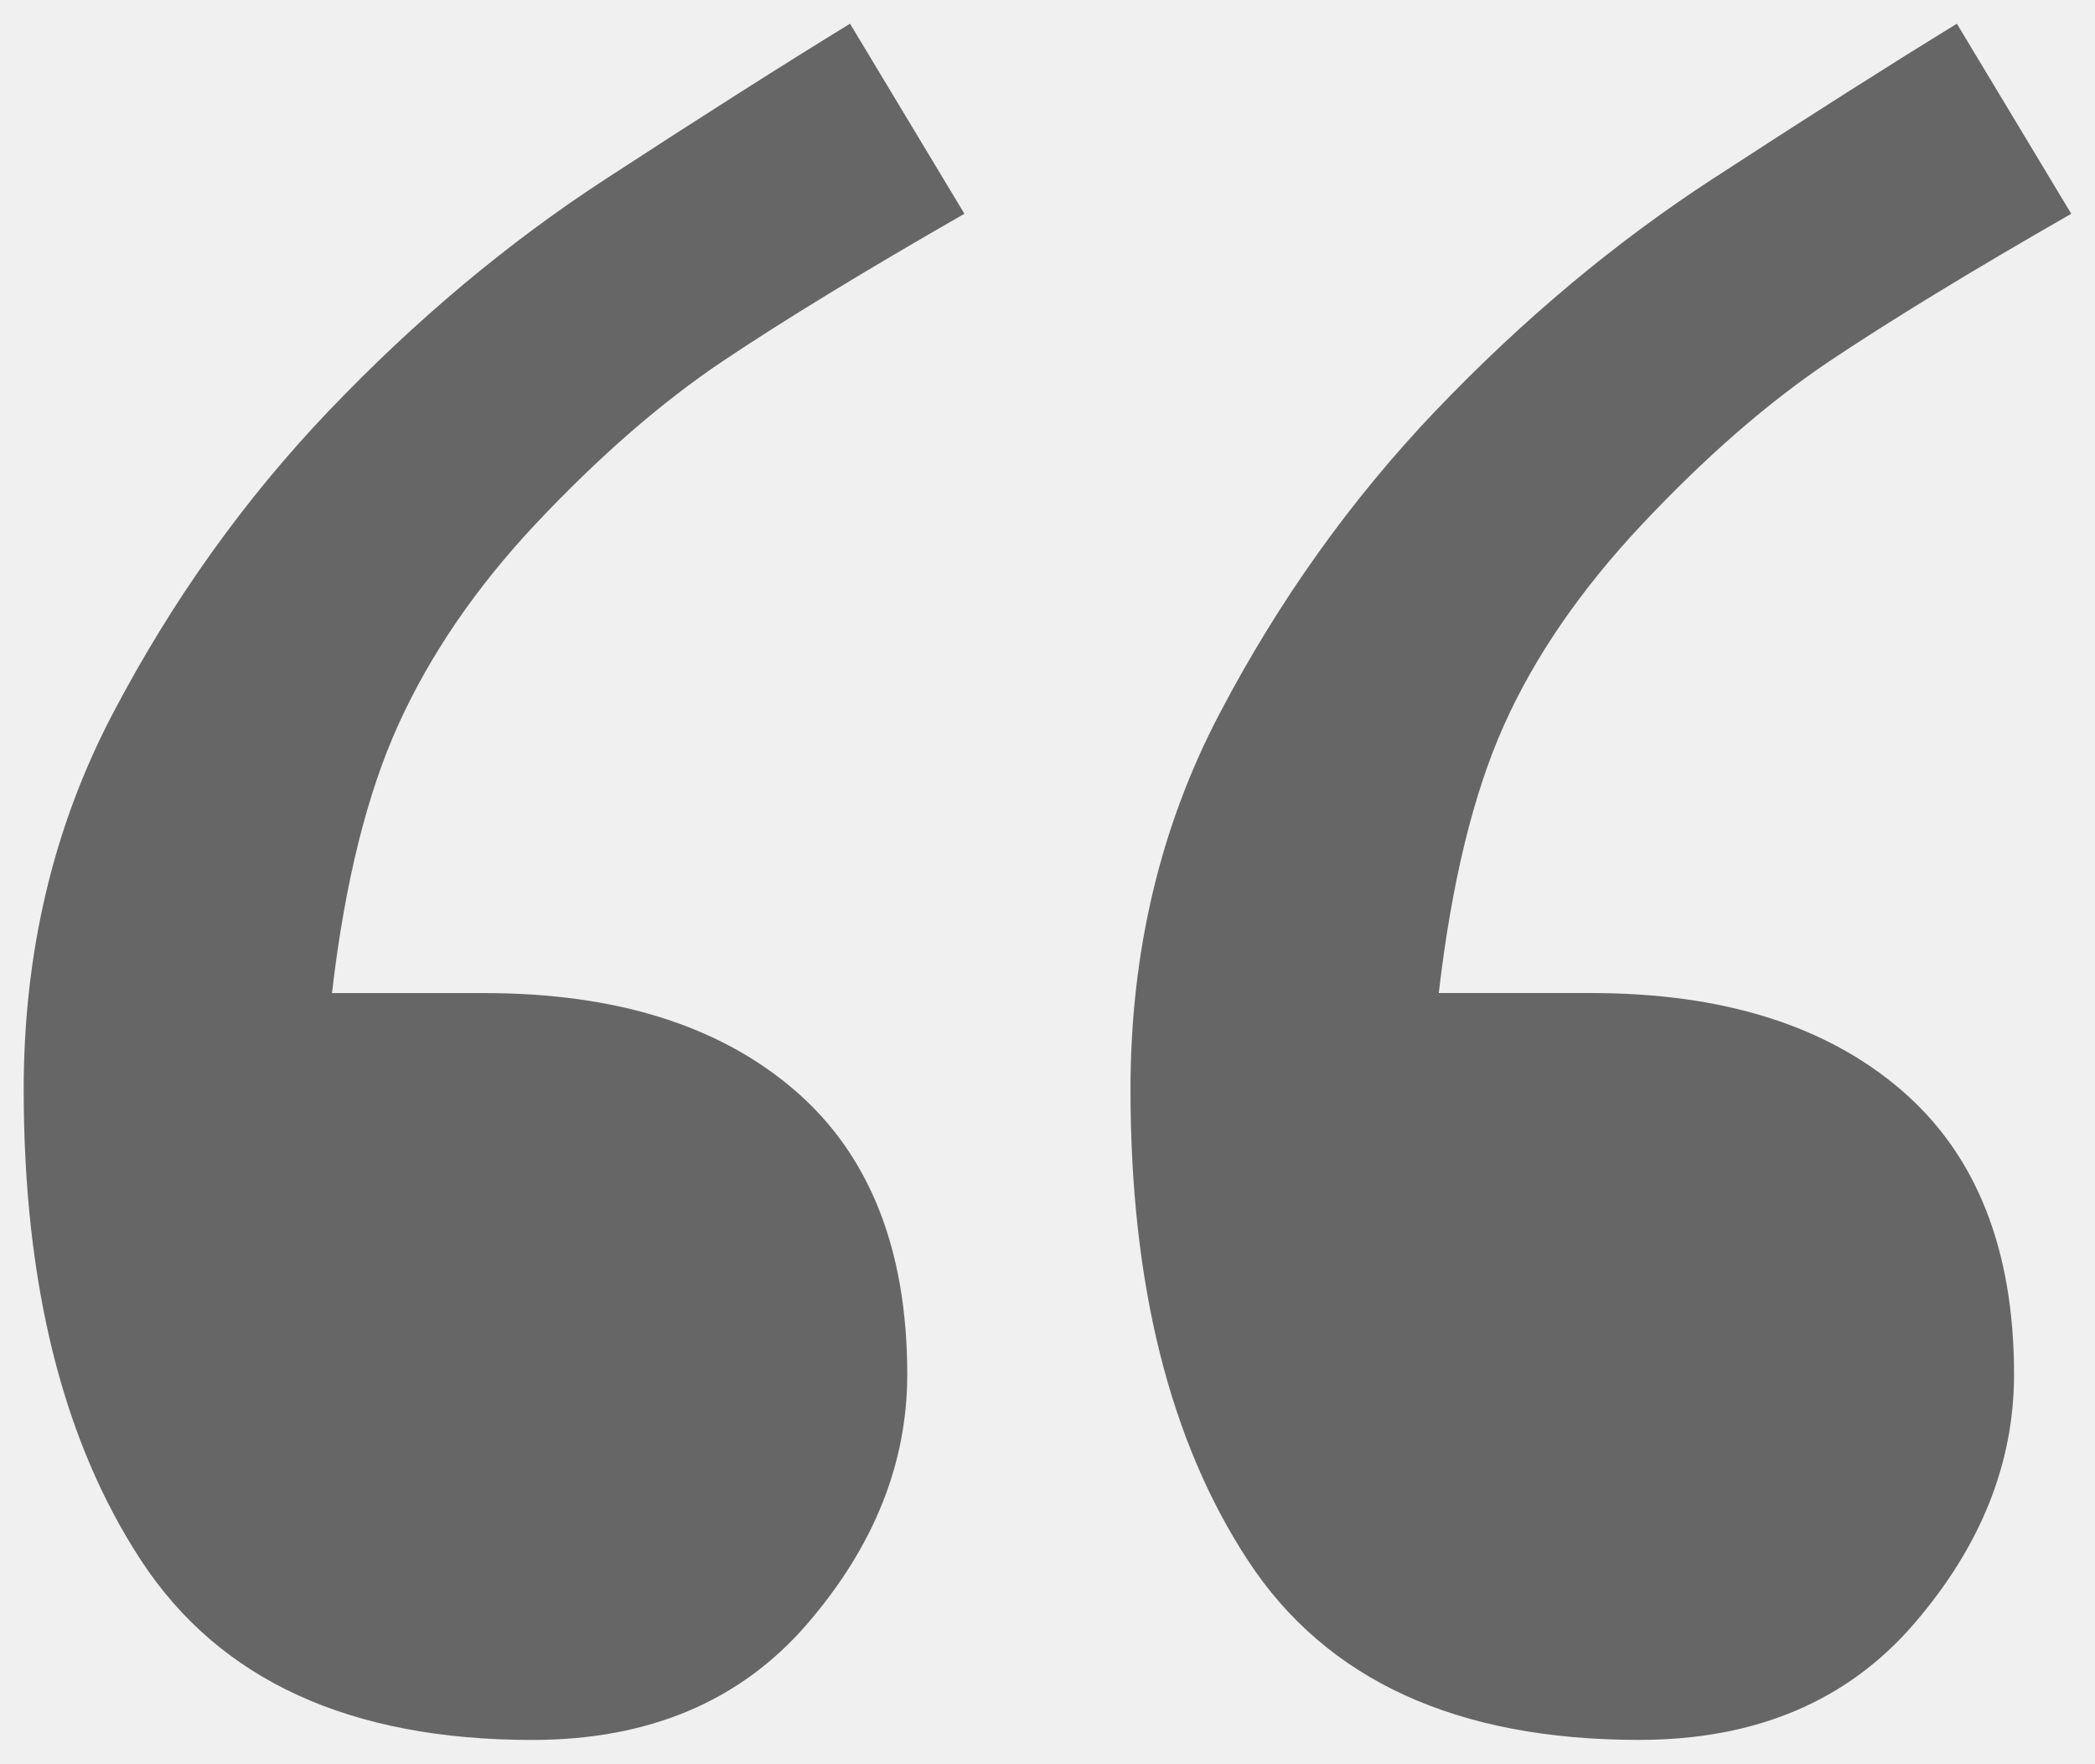
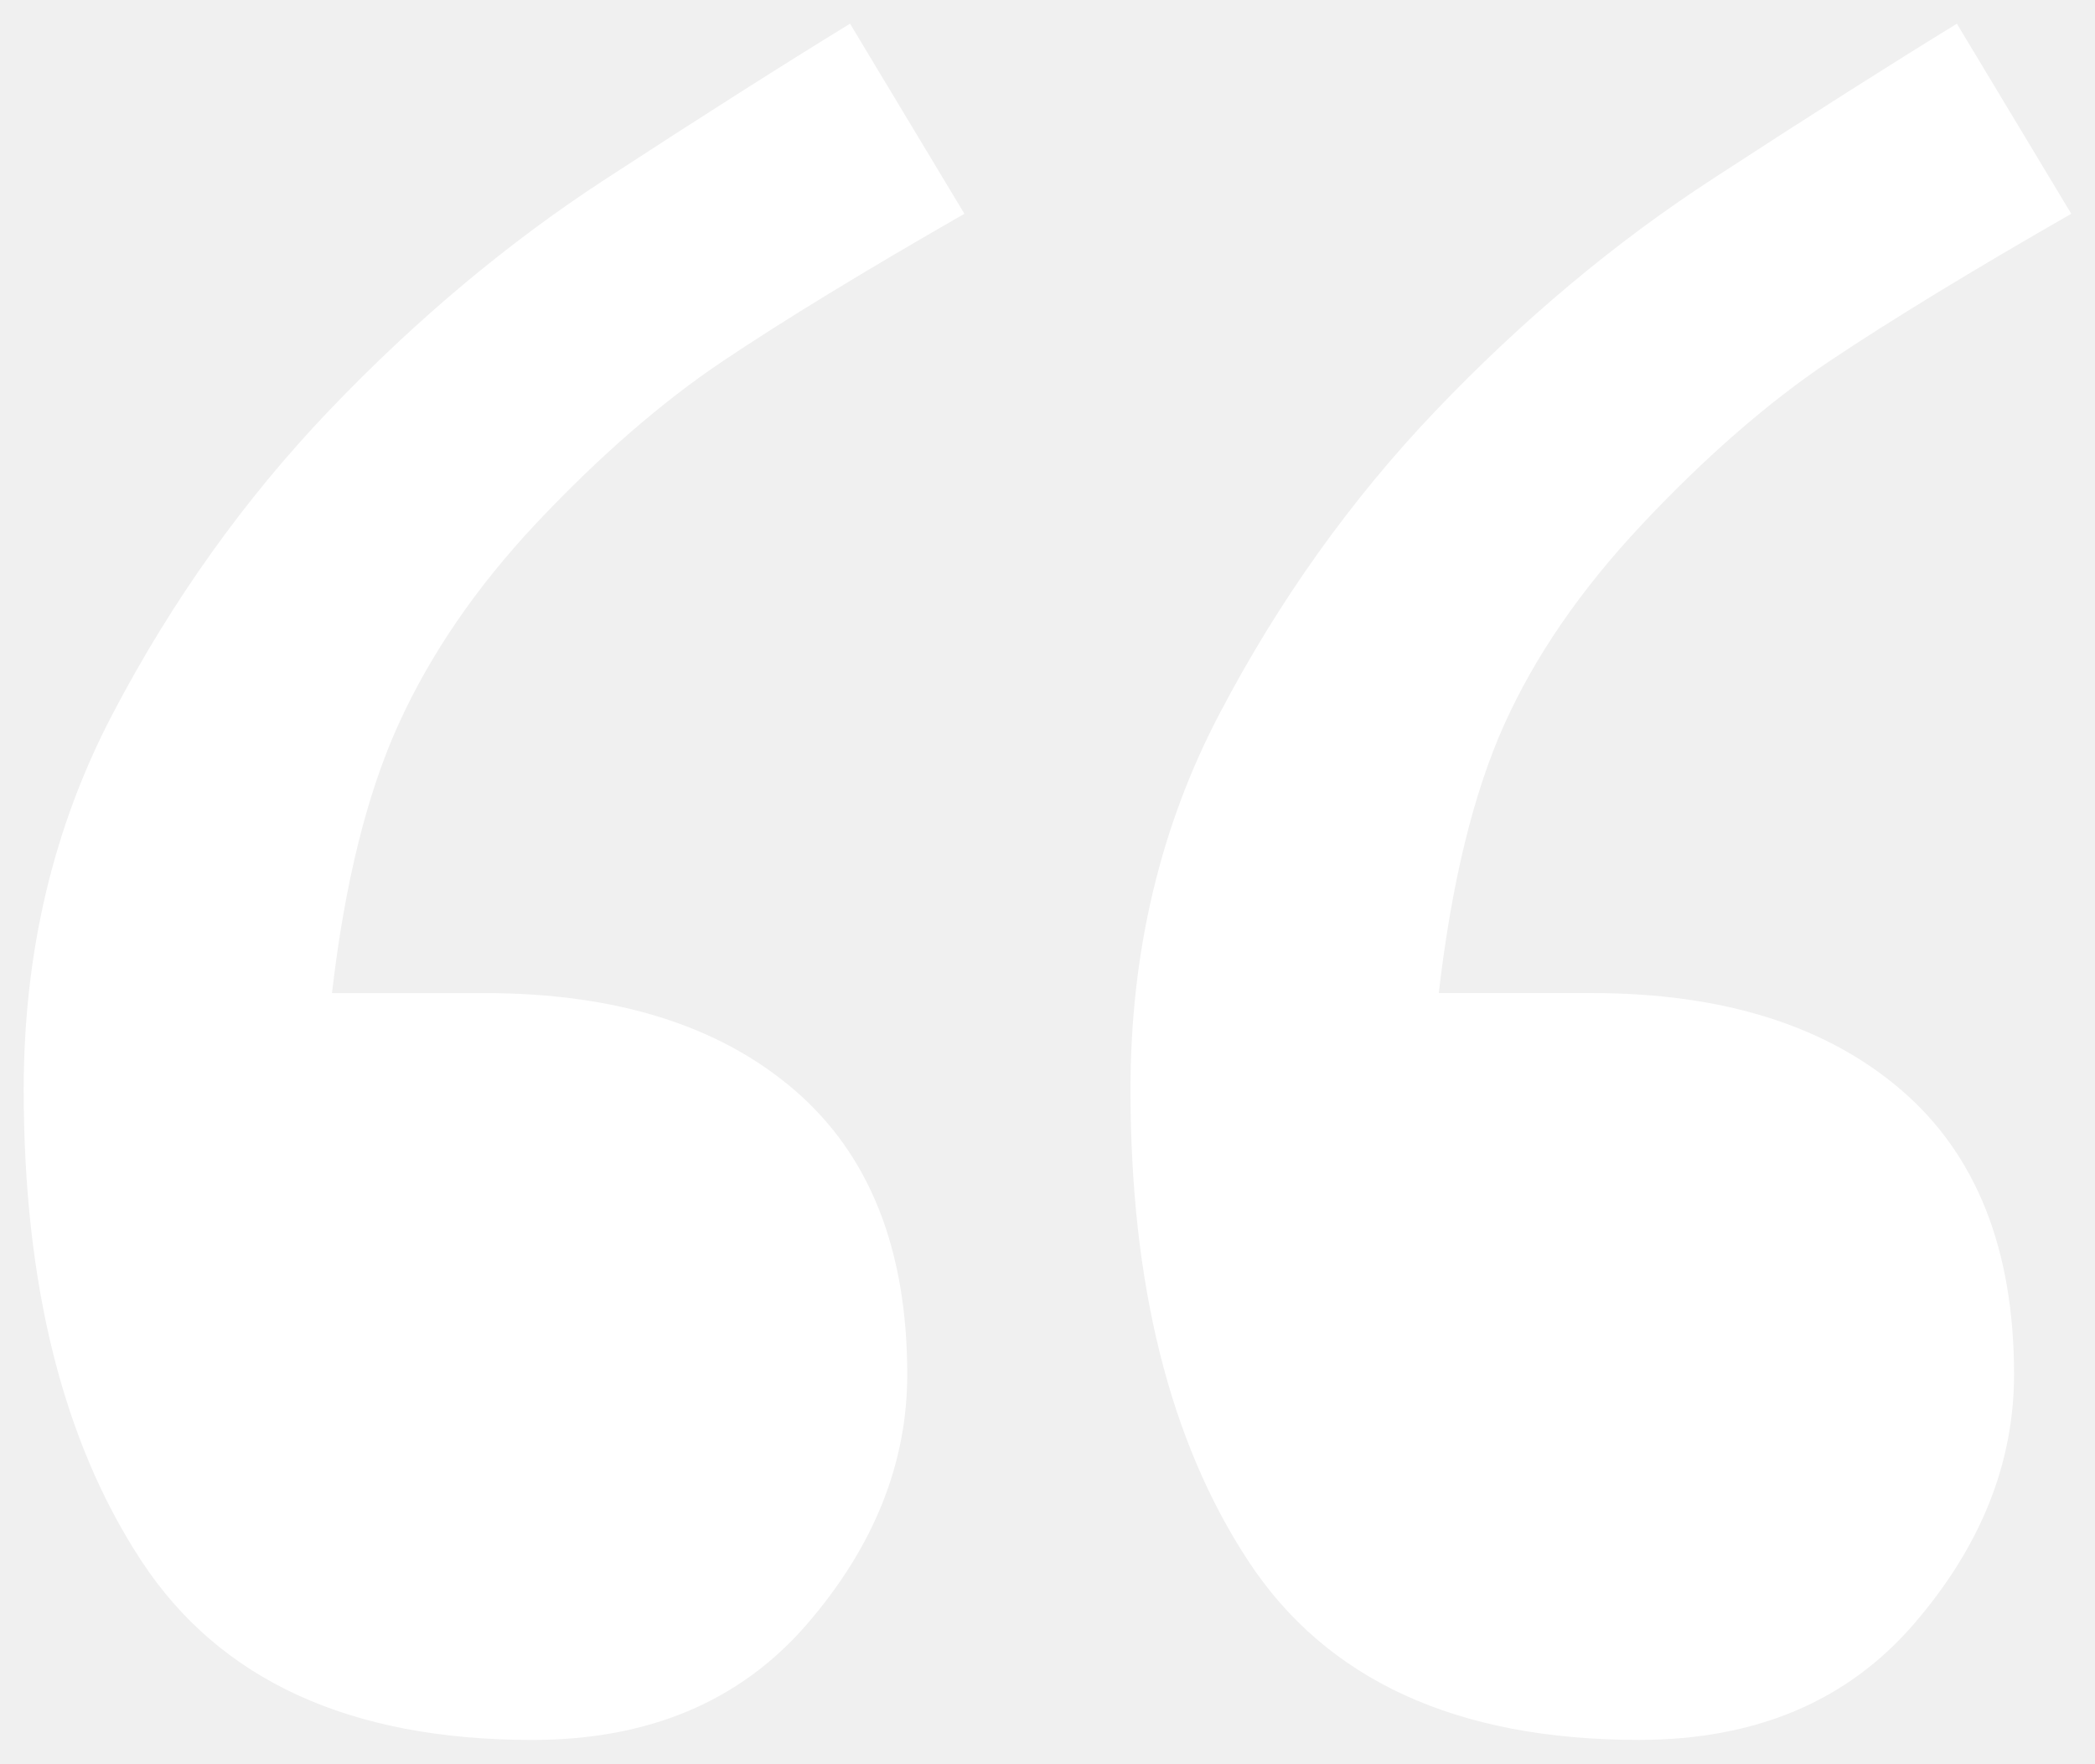
<svg xmlns="http://www.w3.org/2000/svg" viewBox="0 0 44.2 37.21" xml:space="preserve">
-   <path fill="#666666" d="M17.934,0.5c-1.386,0.849-3.107,1.941-5.163,3.281C10.714,5.12,8.77,6.748,6.938,8.667  c-1.789,1.875-3.309,4.005-4.56,6.392C1.126,17.445,0.5,20.089,0.5,22.989c0,4.104,0.827,7.419,2.481,9.939  c1.653,2.521,4.402,3.781,8.248,3.781c2.458,0,4.392-0.815,5.8-2.447c1.408-1.632,2.112-3.386,2.112-5.264  c0-2.638-0.794-4.638-2.38-6.001c-1.587-1.363-3.767-2.045-6.538-2.045H7.004c0.269-2.317,0.738-4.21,1.408-5.681  c0.67-1.47,1.631-2.874,2.883-4.211c1.341-1.425,2.659-2.572,3.956-3.442c1.296-0.868,2.995-1.904,5.096-3.108L17.934,0.5z   M41.286,0.5C39.9,1.35,38.178,2.442,36.123,3.781c-2.057,1.339-4.002,2.967-5.834,4.885c-1.788,1.875-3.309,4.005-4.56,6.392  c-1.252,2.387-1.878,5.031-1.878,7.93c0,4.104,0.827,7.419,2.481,9.939c1.653,2.521,4.402,3.781,8.247,3.781  c2.459,0,4.393-0.815,5.801-2.447s2.112-3.386,2.112-5.264c0-2.638-0.794-4.638-2.381-6.001s-3.767-2.045-6.538-2.045h-3.218  c0.269-2.317,0.726-4.2,1.374-5.648s1.62-2.863,2.918-4.244c1.34-1.425,2.658-2.572,3.955-3.442C39.9,6.75,41.598,5.714,43.699,4.51  L41.286,0.5z" />
+   <path fill="#ffffff" d="M17.934,0.5c-1.386,0.849-3.107,1.941-5.163,3.281C10.714,5.12,8.77,6.748,6.938,8.667  c-1.789,1.875-3.309,4.005-4.56,6.392C1.126,17.445,0.5,20.089,0.5,22.989c0,4.104,0.827,7.419,2.481,9.939  c1.653,2.521,4.402,3.781,8.248,3.781c2.458,0,4.392-0.815,5.8-2.447c1.408-1.632,2.112-3.386,2.112-5.264  c0-2.638-0.794-4.638-2.38-6.001c-1.587-1.363-3.767-2.045-6.538-2.045H7.004c0.269-2.317,0.738-4.21,1.408-5.681  c0.67-1.47,1.631-2.874,2.883-4.211c1.341-1.425,2.659-2.572,3.956-3.442c1.296-0.868,2.995-1.904,5.096-3.108L17.934,0.5z   M41.286,0.5C39.9,1.35,38.178,2.442,36.123,3.781c-2.057,1.339-4.002,2.967-5.834,4.885c-1.788,1.875-3.309,4.005-4.56,6.392  c-1.252,2.387-1.878,5.031-1.878,7.93c0,4.104,0.827,7.419,2.481,9.939c1.653,2.521,4.402,3.781,8.247,3.781  c2.459,0,4.393-0.815,5.801-2.447s2.112-3.386,2.112-5.264c0-2.638-0.794-4.638-2.381-6.001s-3.767-2.045-6.538-2.045h-3.218  c0.269-2.317,0.726-4.2,1.374-5.648s1.62-2.863,2.918-4.244c1.34-1.425,2.658-2.572,3.955-3.442C39.9,6.75,41.598,5.714,43.699,4.51  L41.286,0.5z" />
</svg>
